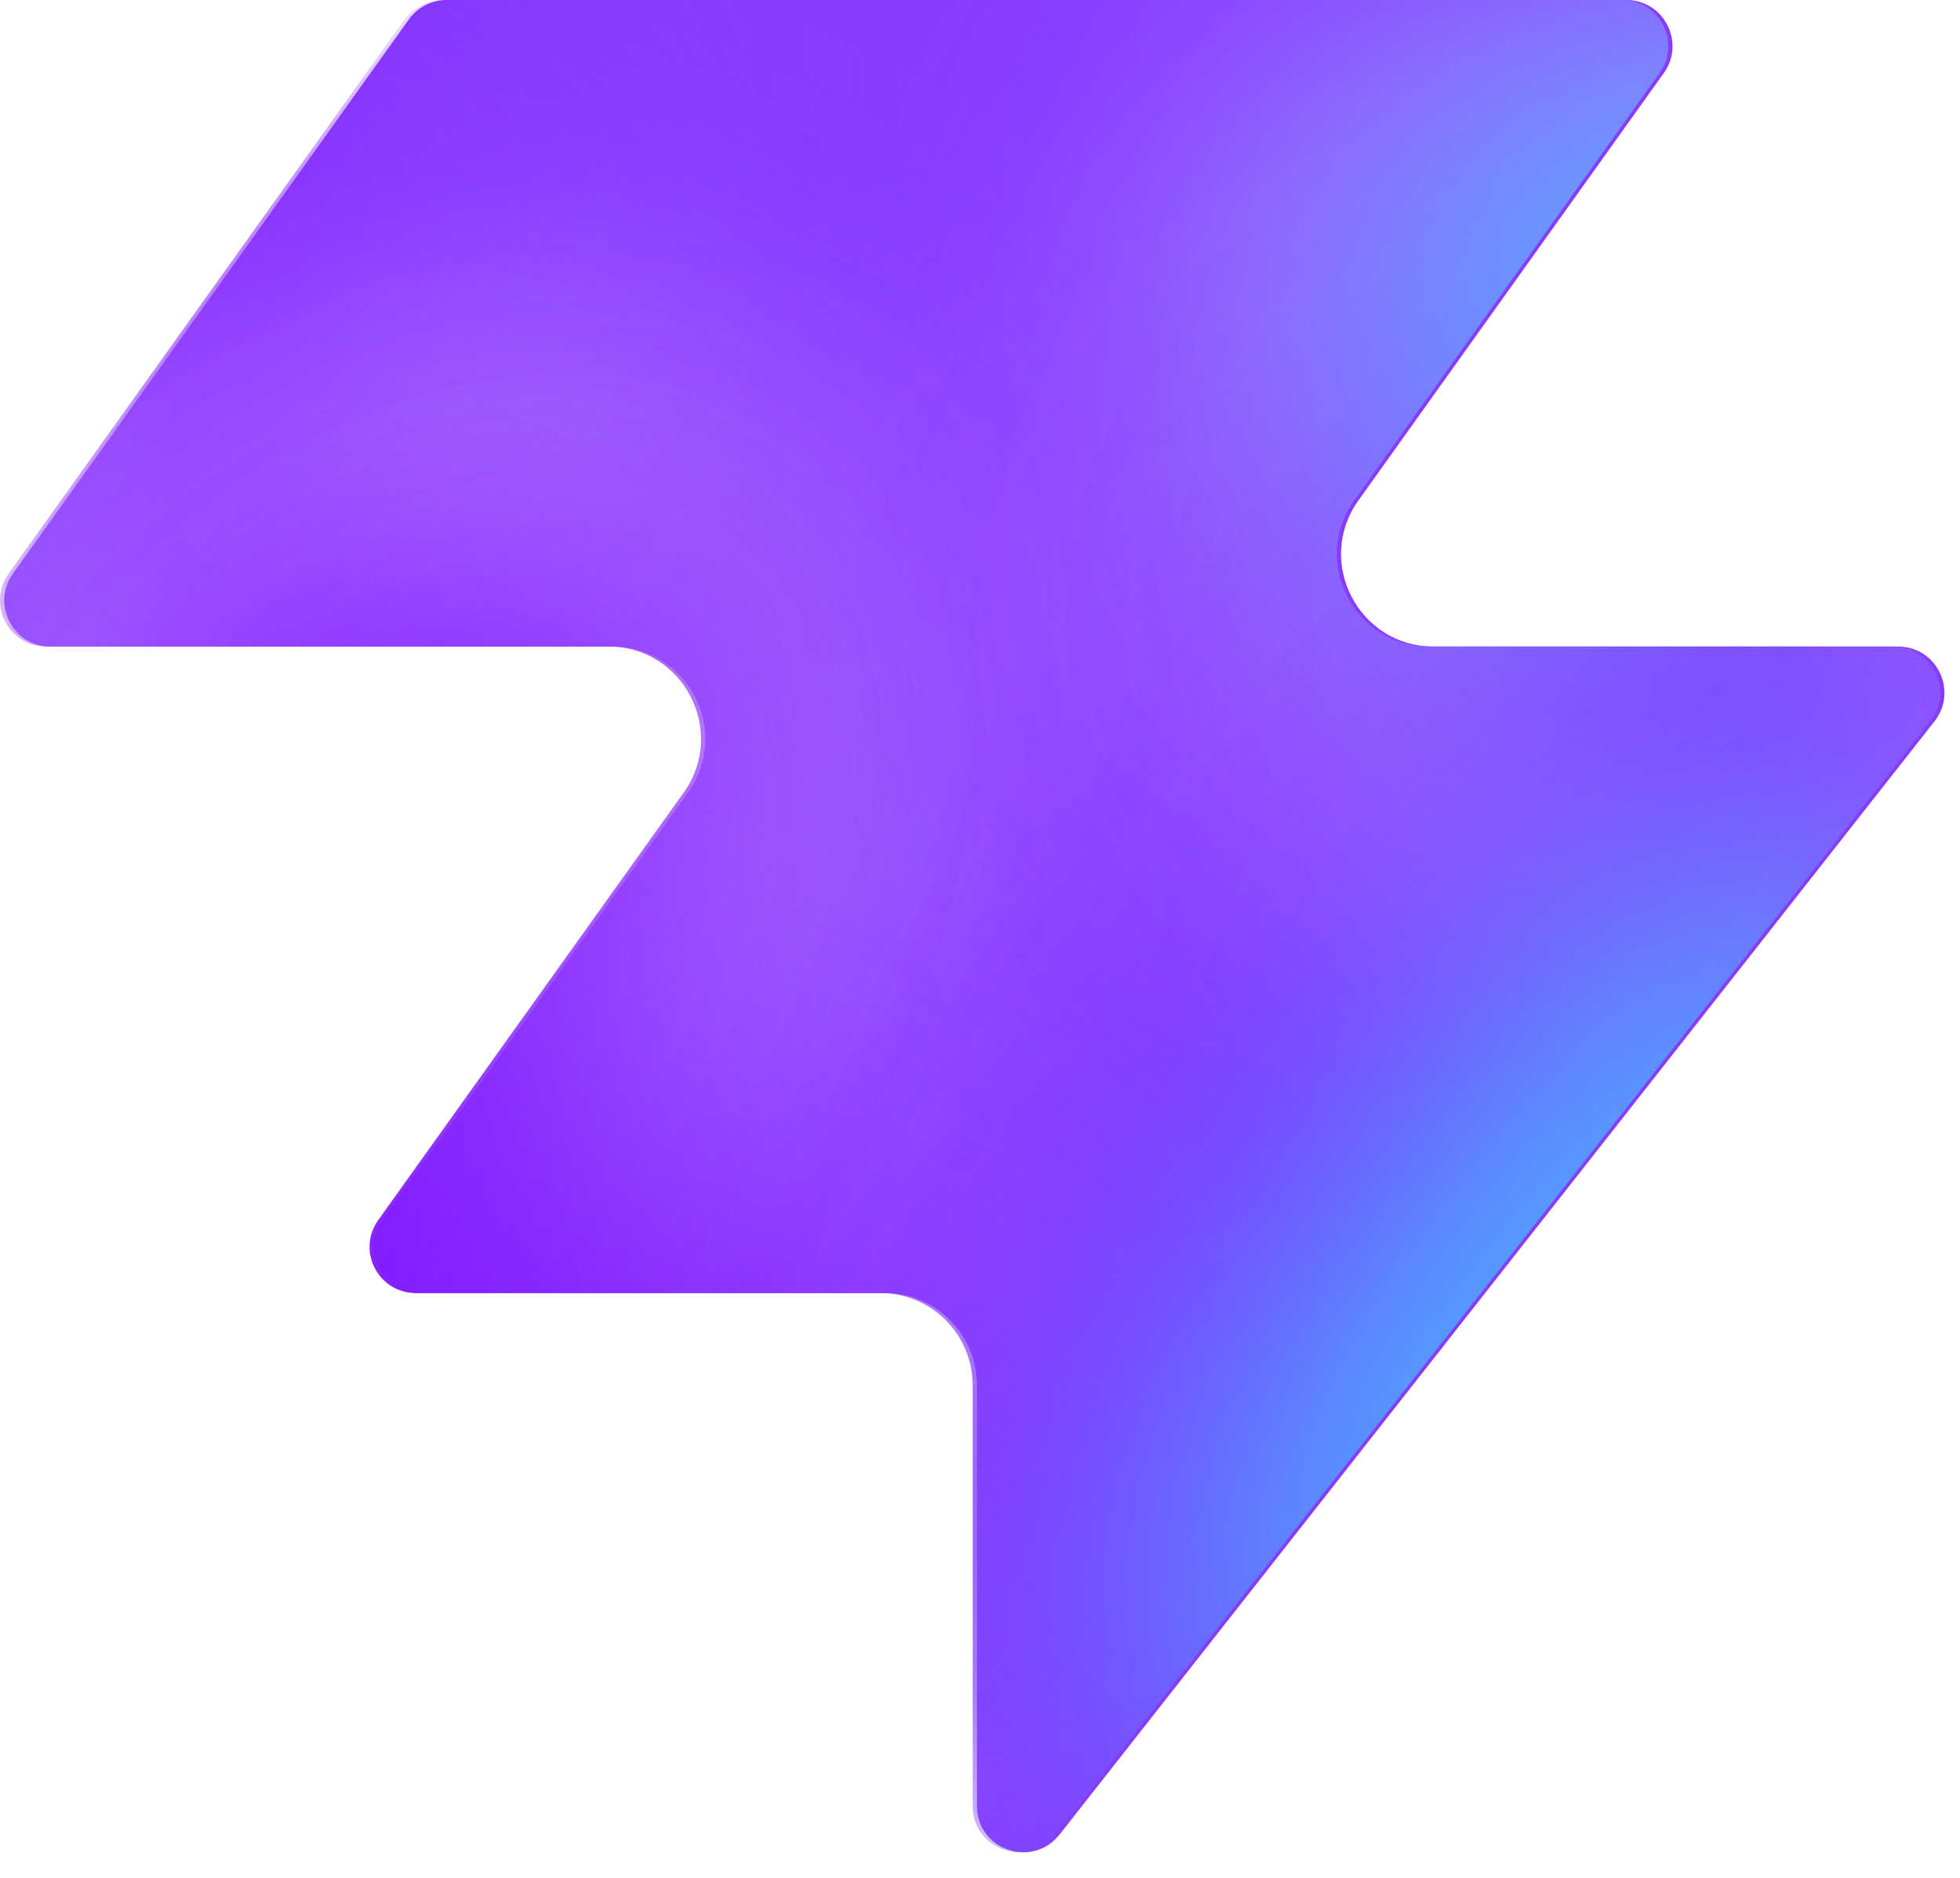
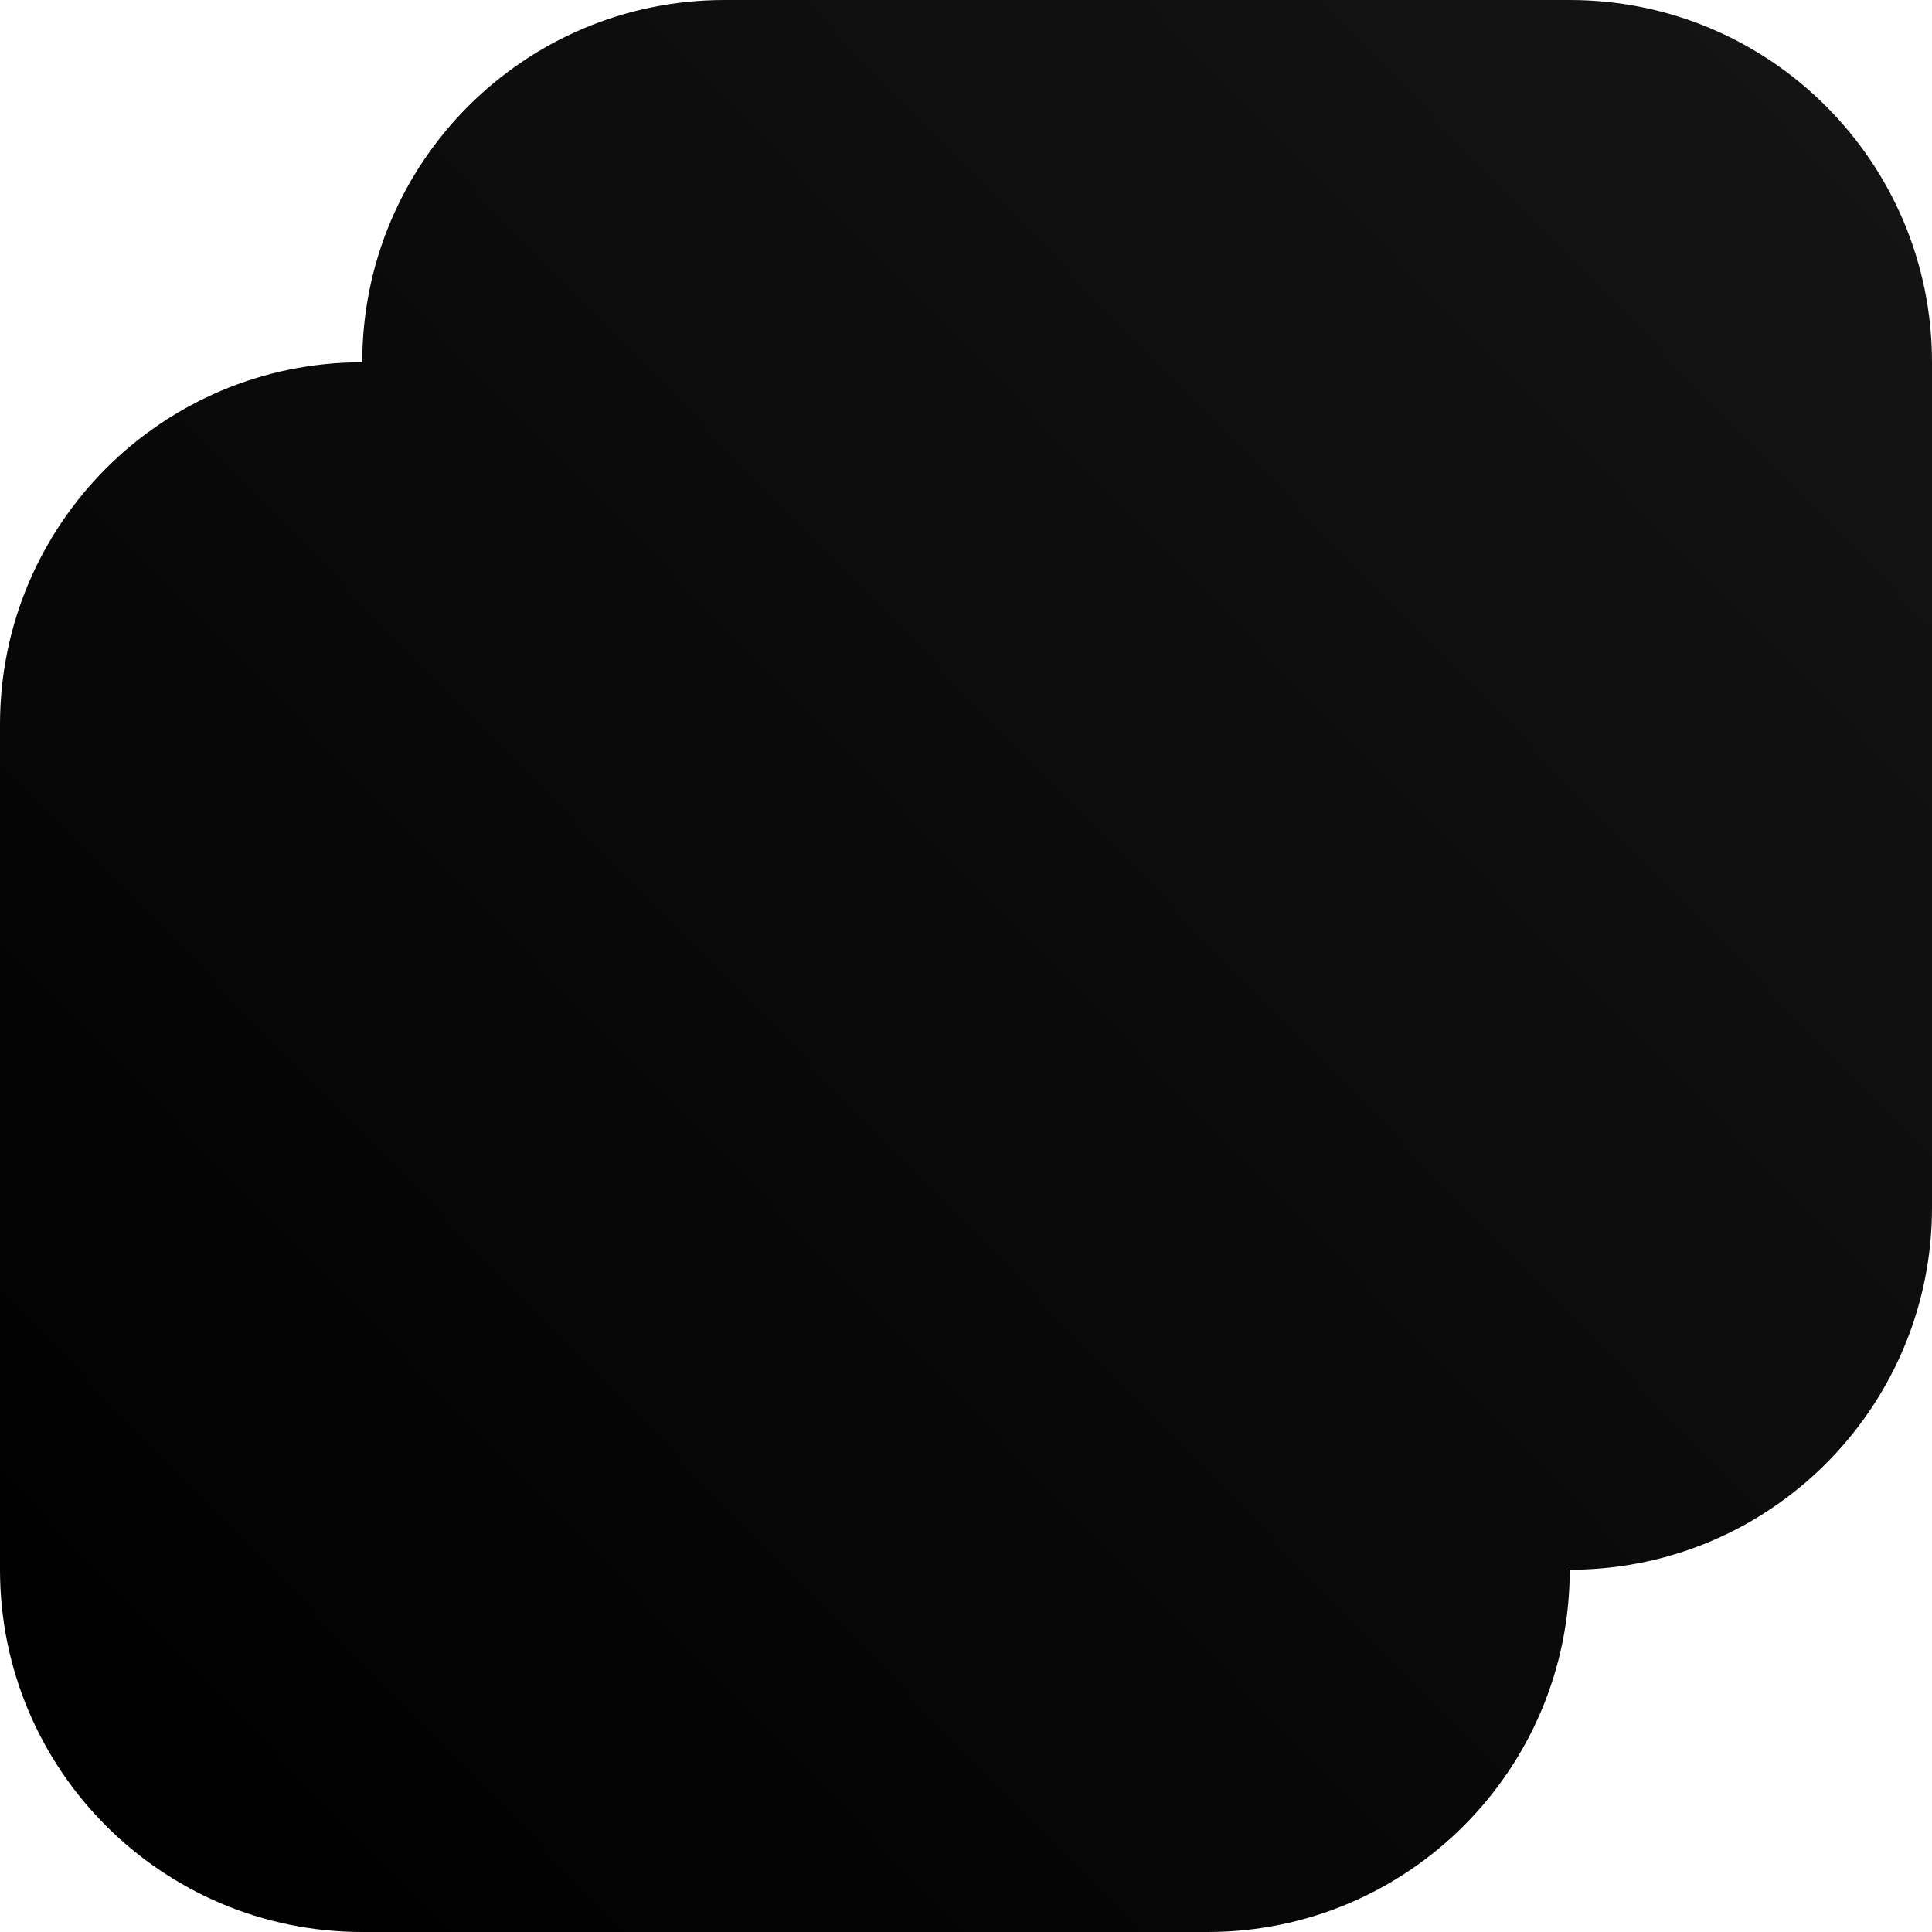
- <svg xmlns="http://www.w3.org/2000/svg" width="48" height="46" fill="none" viewBox="0 0 48 46">
-   <path fill="#863bff" d="M25.946 44.938c-.664.845-2.021.375-2.021-.698V33.937a2.26 2.26 0 0 0-2.262-2.262H10.287c-.92 0-1.456-1.04-.92-1.788l7.48-10.471c1.07-1.497 0-3.578-1.842-3.578H1.237c-.92 0-1.456-1.04-.92-1.788L10.013.474c.214-.297.556-.474.92-.474h28.894c.92 0 1.456 1.04.92 1.788l-7.48 10.471c-1.07 1.498 0 3.579 1.842 3.579h11.377c.943 0 1.473 1.088.89 1.83L25.947 44.94z" style="fill:#863bff;fill:color(display-p3 .525 .23 1);fill-opacity:1" />
-   <mask id="a" width="48" height="46" x="0" y="0" maskUnits="userSpaceOnUse" style="mask-type:alpha">
-     <path fill="#000" d="M25.842 44.938c-.664.844-2.021.375-2.021-.698V33.937a2.26 2.26 0 0 0-2.262-2.262H10.183c-.92 0-1.456-1.04-.92-1.788l7.48-10.471c1.07-1.498 0-3.579-1.842-3.579H1.133c-.92 0-1.456-1.04-.92-1.787L9.91.473c.214-.297.556-.474.92-.474h28.894c.92 0 1.456 1.04.92 1.788l-7.48 10.471c-1.07 1.498 0 3.578 1.842 3.578h11.377c.943 0 1.473 1.088.89 1.832L25.843 44.94z" style="fill:#000;fill-opacity:1" />
-   </mask>
-   <g mask="url(#a)">
-     <g filter="url(#b)">
-       <ellipse cx="5.508" cy="14.704" fill="#ede6ff" rx="5.508" ry="14.704" style="fill:#ede6ff;fill:color(display-p3 .927 .903 1);fill-opacity:1" transform="matrix(.00324 1 1 -.00324 -4.47 31.516)" />
-     </g>
-     <g filter="url(#c)">
-       <ellipse cx="10.399" cy="29.851" fill="#ede6ff" rx="10.399" ry="29.851" style="fill:#ede6ff;fill:color(display-p3 .927 .903 1);fill-opacity:1" transform="matrix(.00324 1 1 -.00324 -39.328 7.883)" />
-     </g>
-     <g filter="url(#d)">
-       <ellipse cx="5.508" cy="30.487" fill="#7e14ff" rx="5.508" ry="30.487" style="fill:#7e14ff;fill:color(display-p3 .492 .077 1);fill-opacity:1" transform="rotate(89.814 -25.913 -14.639)scale(1 -1)" />
-     </g>
-     <g filter="url(#e)">
-       <ellipse cx="5.508" cy="30.599" fill="#7e14ff" rx="5.508" ry="30.599" style="fill:#7e14ff;fill:color(display-p3 .492 .077 1);fill-opacity:1" transform="rotate(89.814 -32.644 -3.334)scale(1 -1)" />
-     </g>
-     <g filter="url(#f)">
-       <ellipse cx="5.508" cy="30.599" fill="#7e14ff" rx="5.508" ry="30.599" style="fill:#7e14ff;fill:color(display-p3 .492 .077 1);fill-opacity:1" transform="matrix(.00324 1 1 -.00324 -34.34 30.47)" />
-     </g>
-     <g filter="url(#g)">
-       <ellipse cx="14.072" cy="22.078" fill="#ede6ff" rx="14.072" ry="22.078" style="fill:#ede6ff;fill:color(display-p3 .927 .903 1);fill-opacity:1" transform="rotate(93.35 24.506 48.493)scale(-1 1)" />
-     </g>
-     <g filter="url(#h)">
-       <ellipse cx="3.47" cy="21.501" fill="#7e14ff" rx="3.47" ry="21.501" style="fill:#7e14ff;fill:color(display-p3 .492 .077 1);fill-opacity:1" transform="rotate(89.009 28.708 47.59)scale(-1 1)" />
-     </g>
-     <g filter="url(#i)">
-       <ellipse cx="3.47" cy="21.501" fill="#7e14ff" rx="3.47" ry="21.501" style="fill:#7e14ff;fill:color(display-p3 .492 .077 1);fill-opacity:1" transform="rotate(89.009 28.708 47.59)scale(-1 1)" />
-     </g>
-     <g filter="url(#j)">
-       <ellipse cx=".387" cy="8.972" fill="#7e14ff" rx="4.407" ry="29.108" style="fill:#7e14ff;fill:color(display-p3 .492 .077 1);fill-opacity:1" transform="rotate(39.51 .387 8.972)" />
-     </g>
-     <g filter="url(#k)">
-       <ellipse cx="47.523" cy="-6.092" fill="#7e14ff" rx="4.407" ry="29.108" style="fill:#7e14ff;fill:color(display-p3 .492 .077 1);fill-opacity:1" transform="rotate(37.892 47.523 -6.092)" />
-     </g>
-     <g filter="url(#l)">
-       <ellipse cx="41.412" cy="6.333" fill="#47bfff" rx="5.971" ry="9.665" style="fill:#47bfff;fill:color(display-p3 .28 .748 1);fill-opacity:1" transform="rotate(37.892 41.412 6.333)" />
-     </g>
-     <g filter="url(#m)">
-       <ellipse cx="-1.879" cy="38.332" fill="#7e14ff" rx="4.407" ry="29.108" style="fill:#7e14ff;fill:color(display-p3 .492 .077 1);fill-opacity:1" transform="rotate(37.892 -1.88 38.332)" />
-     </g>
-     <g filter="url(#n)">
-       <ellipse cx="-1.879" cy="38.332" fill="#7e14ff" rx="4.407" ry="29.108" style="fill:#7e14ff;fill:color(display-p3 .492 .077 1);fill-opacity:1" transform="rotate(37.892 -1.88 38.332)" />
-     </g>
-     <g filter="url(#o)">
-       <ellipse cx="35.651" cy="29.907" fill="#7e14ff" rx="4.407" ry="29.108" style="fill:#7e14ff;fill:color(display-p3 .492 .077 1);fill-opacity:1" transform="rotate(37.892 35.651 29.907)" />
-     </g>
-     <g filter="url(#p)">
-       <ellipse cx="38.418" cy="32.4" fill="#47bfff" rx="5.971" ry="15.297" style="fill:#47bfff;fill:color(display-p3 .28 .748 1);fill-opacity:1" transform="rotate(37.892 38.418 32.4)" />
-     </g>
+ <svg xmlns="http://www.w3.org/2000/svg" width="32px" height="32px" viewBox="0 0 32 32" version="1.1">
+   <defs>
+     <linearGradient x1="95.005%" y1="5.375%" x2="4.515%" y2="93.517%" id="linearGradient-1">
+       <stop stop-color="#151414" offset="0%" />
+       <stop stop-color="#000000" offset="100%" />
+     </linearGradient>
+   </defs>
+   <g id="Brand" stroke="none" stroke-width="1" fill="none" fill-rule="evenodd">
+     <path d="M26,0 C29.314,-6.08718376e-16 32,2.686 32,6 L32,20 C32,23.238 29.434,25.878 26.225,25.996 L26,26 C26,29.314 23.314,32 20,32 L6,32 C2.686,32 4.05812251e-16,29.314 0,26 L0,12 C-4.05812251e-16,8.686 2.686,6 6,6 C6,2.686 8.686,6.08718376e-16 12,0 L26,0 Z" id="Combined-Shape" fill="url(#linearGradient-1)" />
  </g>
-   <defs>
-     <filter id="b" width="60.045" height="41.654" x="-19.77" y="16.149" color-interpolation-filters="sRGB" filterUnits="userSpaceOnUse">
-       <feFlood flood-opacity="0" result="BackgroundImageFix" />
-       <feBlend in="SourceGraphic" in2="BackgroundImageFix" result="shape" />
-       <feGaussianBlur result="effect1_foregroundBlur_2002_17158" stdDeviation="7.659" />
-     </filter>
-     <filter id="c" width="90.34" height="51.437" x="-54.613" y="-7.533" color-interpolation-filters="sRGB" filterUnits="userSpaceOnUse">
-       <feFlood flood-opacity="0" result="BackgroundImageFix" />
-       <feBlend in="SourceGraphic" in2="BackgroundImageFix" result="shape" />
-       <feGaussianBlur result="effect1_foregroundBlur_2002_17158" stdDeviation="7.659" />
-     </filter>
-     <filter id="d" width="79.355" height="29.4" x="-49.64" y="2.03" color-interpolation-filters="sRGB" filterUnits="userSpaceOnUse">
-       <feFlood flood-opacity="0" result="BackgroundImageFix" />
-       <feBlend in="SourceGraphic" in2="BackgroundImageFix" result="shape" />
-       <feGaussianBlur result="effect1_foregroundBlur_2002_17158" stdDeviation="4.596" />
-     </filter>
-     <filter id="e" width="79.579" height="29.4" x="-45.045" y="20.029" color-interpolation-filters="sRGB" filterUnits="userSpaceOnUse">
-       <feFlood flood-opacity="0" result="BackgroundImageFix" />
-       <feBlend in="SourceGraphic" in2="BackgroundImageFix" result="shape" />
-       <feGaussianBlur result="effect1_foregroundBlur_2002_17158" stdDeviation="4.596" />
-     </filter>
-     <filter id="f" width="79.579" height="29.4" x="-43.513" y="21.178" color-interpolation-filters="sRGB" filterUnits="userSpaceOnUse">
-       <feFlood flood-opacity="0" result="BackgroundImageFix" />
-       <feBlend in="SourceGraphic" in2="BackgroundImageFix" result="shape" />
-       <feGaussianBlur result="effect1_foregroundBlur_2002_17158" stdDeviation="4.596" />
-     </filter>
-     <filter id="g" width="74.749" height="58.852" x="15.756" y="-17.901" color-interpolation-filters="sRGB" filterUnits="userSpaceOnUse">
-       <feFlood flood-opacity="0" result="BackgroundImageFix" />
-       <feBlend in="SourceGraphic" in2="BackgroundImageFix" result="shape" />
-       <feGaussianBlur result="effect1_foregroundBlur_2002_17158" stdDeviation="7.659" />
-     </filter>
-     <filter id="h" width="61.377" height="25.362" x="23.548" y="2.284" color-interpolation-filters="sRGB" filterUnits="userSpaceOnUse">
-       <feFlood flood-opacity="0" result="BackgroundImageFix" />
-       <feBlend in="SourceGraphic" in2="BackgroundImageFix" result="shape" />
-       <feGaussianBlur result="effect1_foregroundBlur_2002_17158" stdDeviation="4.596" />
-     </filter>
-     <filter id="i" width="61.377" height="25.362" x="23.548" y="2.284" color-interpolation-filters="sRGB" filterUnits="userSpaceOnUse">
-       <feFlood flood-opacity="0" result="BackgroundImageFix" />
-       <feBlend in="SourceGraphic" in2="BackgroundImageFix" result="shape" />
-       <feGaussianBlur result="effect1_foregroundBlur_2002_17158" stdDeviation="4.596" />
-     </filter>
-     <filter id="j" width="56.045" height="63.649" x="-27.636" y="-22.853" color-interpolation-filters="sRGB" filterUnits="userSpaceOnUse">
-       <feFlood flood-opacity="0" result="BackgroundImageFix" />
-       <feBlend in="SourceGraphic" in2="BackgroundImageFix" result="shape" />
-       <feGaussianBlur result="effect1_foregroundBlur_2002_17158" stdDeviation="4.596" />
-     </filter>
-     <filter id="k" width="54.814" height="64.646" x="20.116" y="-38.415" color-interpolation-filters="sRGB" filterUnits="userSpaceOnUse">
-       <feFlood flood-opacity="0" result="BackgroundImageFix" />
-       <feBlend in="SourceGraphic" in2="BackgroundImageFix" result="shape" />
-       <feGaussianBlur result="effect1_foregroundBlur_2002_17158" stdDeviation="4.596" />
-     </filter>
-     <filter id="l" width="33.541" height="35.313" x="24.641" y="-11.323" color-interpolation-filters="sRGB" filterUnits="userSpaceOnUse">
-       <feFlood flood-opacity="0" result="BackgroundImageFix" />
-       <feBlend in="SourceGraphic" in2="BackgroundImageFix" result="shape" />
-       <feGaussianBlur result="effect1_foregroundBlur_2002_17158" stdDeviation="4.596" />
-     </filter>
-     <filter id="m" width="54.814" height="64.646" x="-29.286" y="6.009" color-interpolation-filters="sRGB" filterUnits="userSpaceOnUse">
-       <feFlood flood-opacity="0" result="BackgroundImageFix" />
-       <feBlend in="SourceGraphic" in2="BackgroundImageFix" result="shape" />
-       <feGaussianBlur result="effect1_foregroundBlur_2002_17158" stdDeviation="4.596" />
-     </filter>
-     <filter id="n" width="54.814" height="64.646" x="-29.286" y="6.009" color-interpolation-filters="sRGB" filterUnits="userSpaceOnUse">
-       <feFlood flood-opacity="0" result="BackgroundImageFix" />
-       <feBlend in="SourceGraphic" in2="BackgroundImageFix" result="shape" />
-       <feGaussianBlur result="effect1_foregroundBlur_2002_17158" stdDeviation="4.596" />
-     </filter>
-     <filter id="o" width="54.814" height="64.646" x="8.244" y="-2.416" color-interpolation-filters="sRGB" filterUnits="userSpaceOnUse">
-       <feFlood flood-opacity="0" result="BackgroundImageFix" />
-       <feBlend in="SourceGraphic" in2="BackgroundImageFix" result="shape" />
-       <feGaussianBlur result="effect1_foregroundBlur_2002_17158" stdDeviation="4.596" />
-     </filter>
-     <filter id="p" width="39.409" height="43.623" x="18.713" y="10.588" color-interpolation-filters="sRGB" filterUnits="userSpaceOnUse">
-       <feFlood flood-opacity="0" result="BackgroundImageFix" />
-       <feBlend in="SourceGraphic" in2="BackgroundImageFix" result="shape" />
-       <feGaussianBlur result="effect1_foregroundBlur_2002_17158" stdDeviation="4.596" />
-     </filter>
-   </defs>
</svg>
